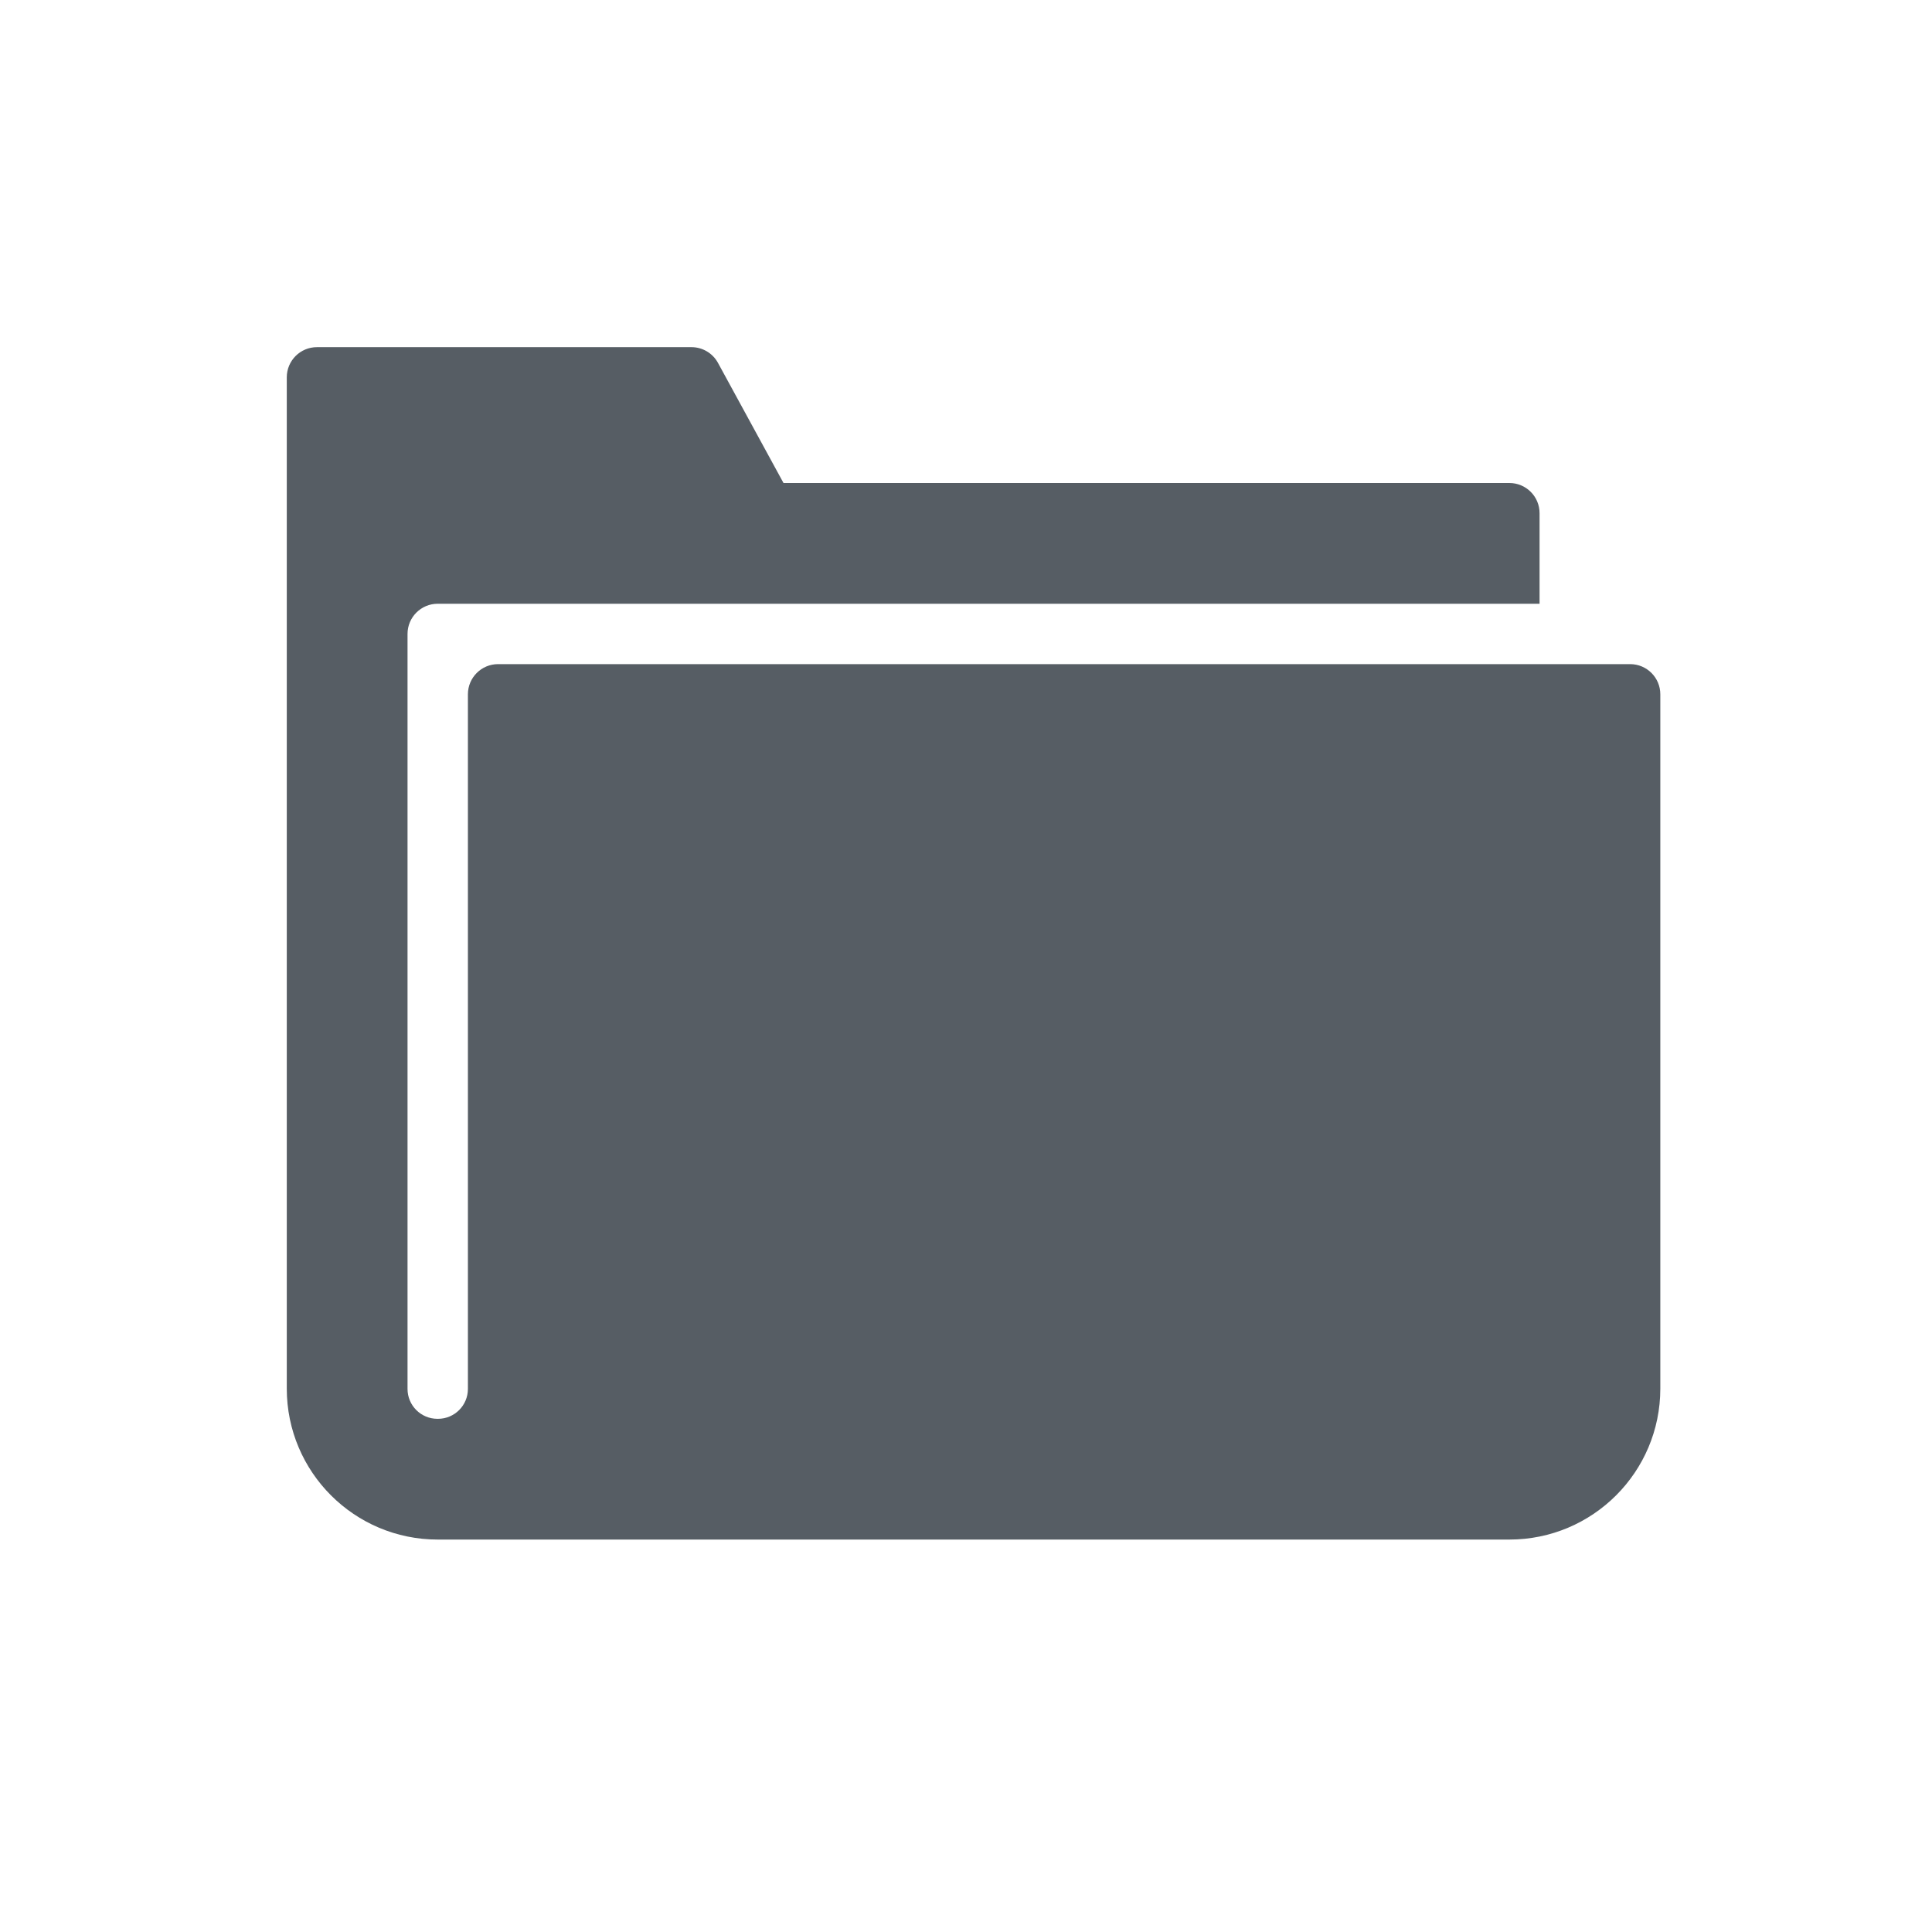
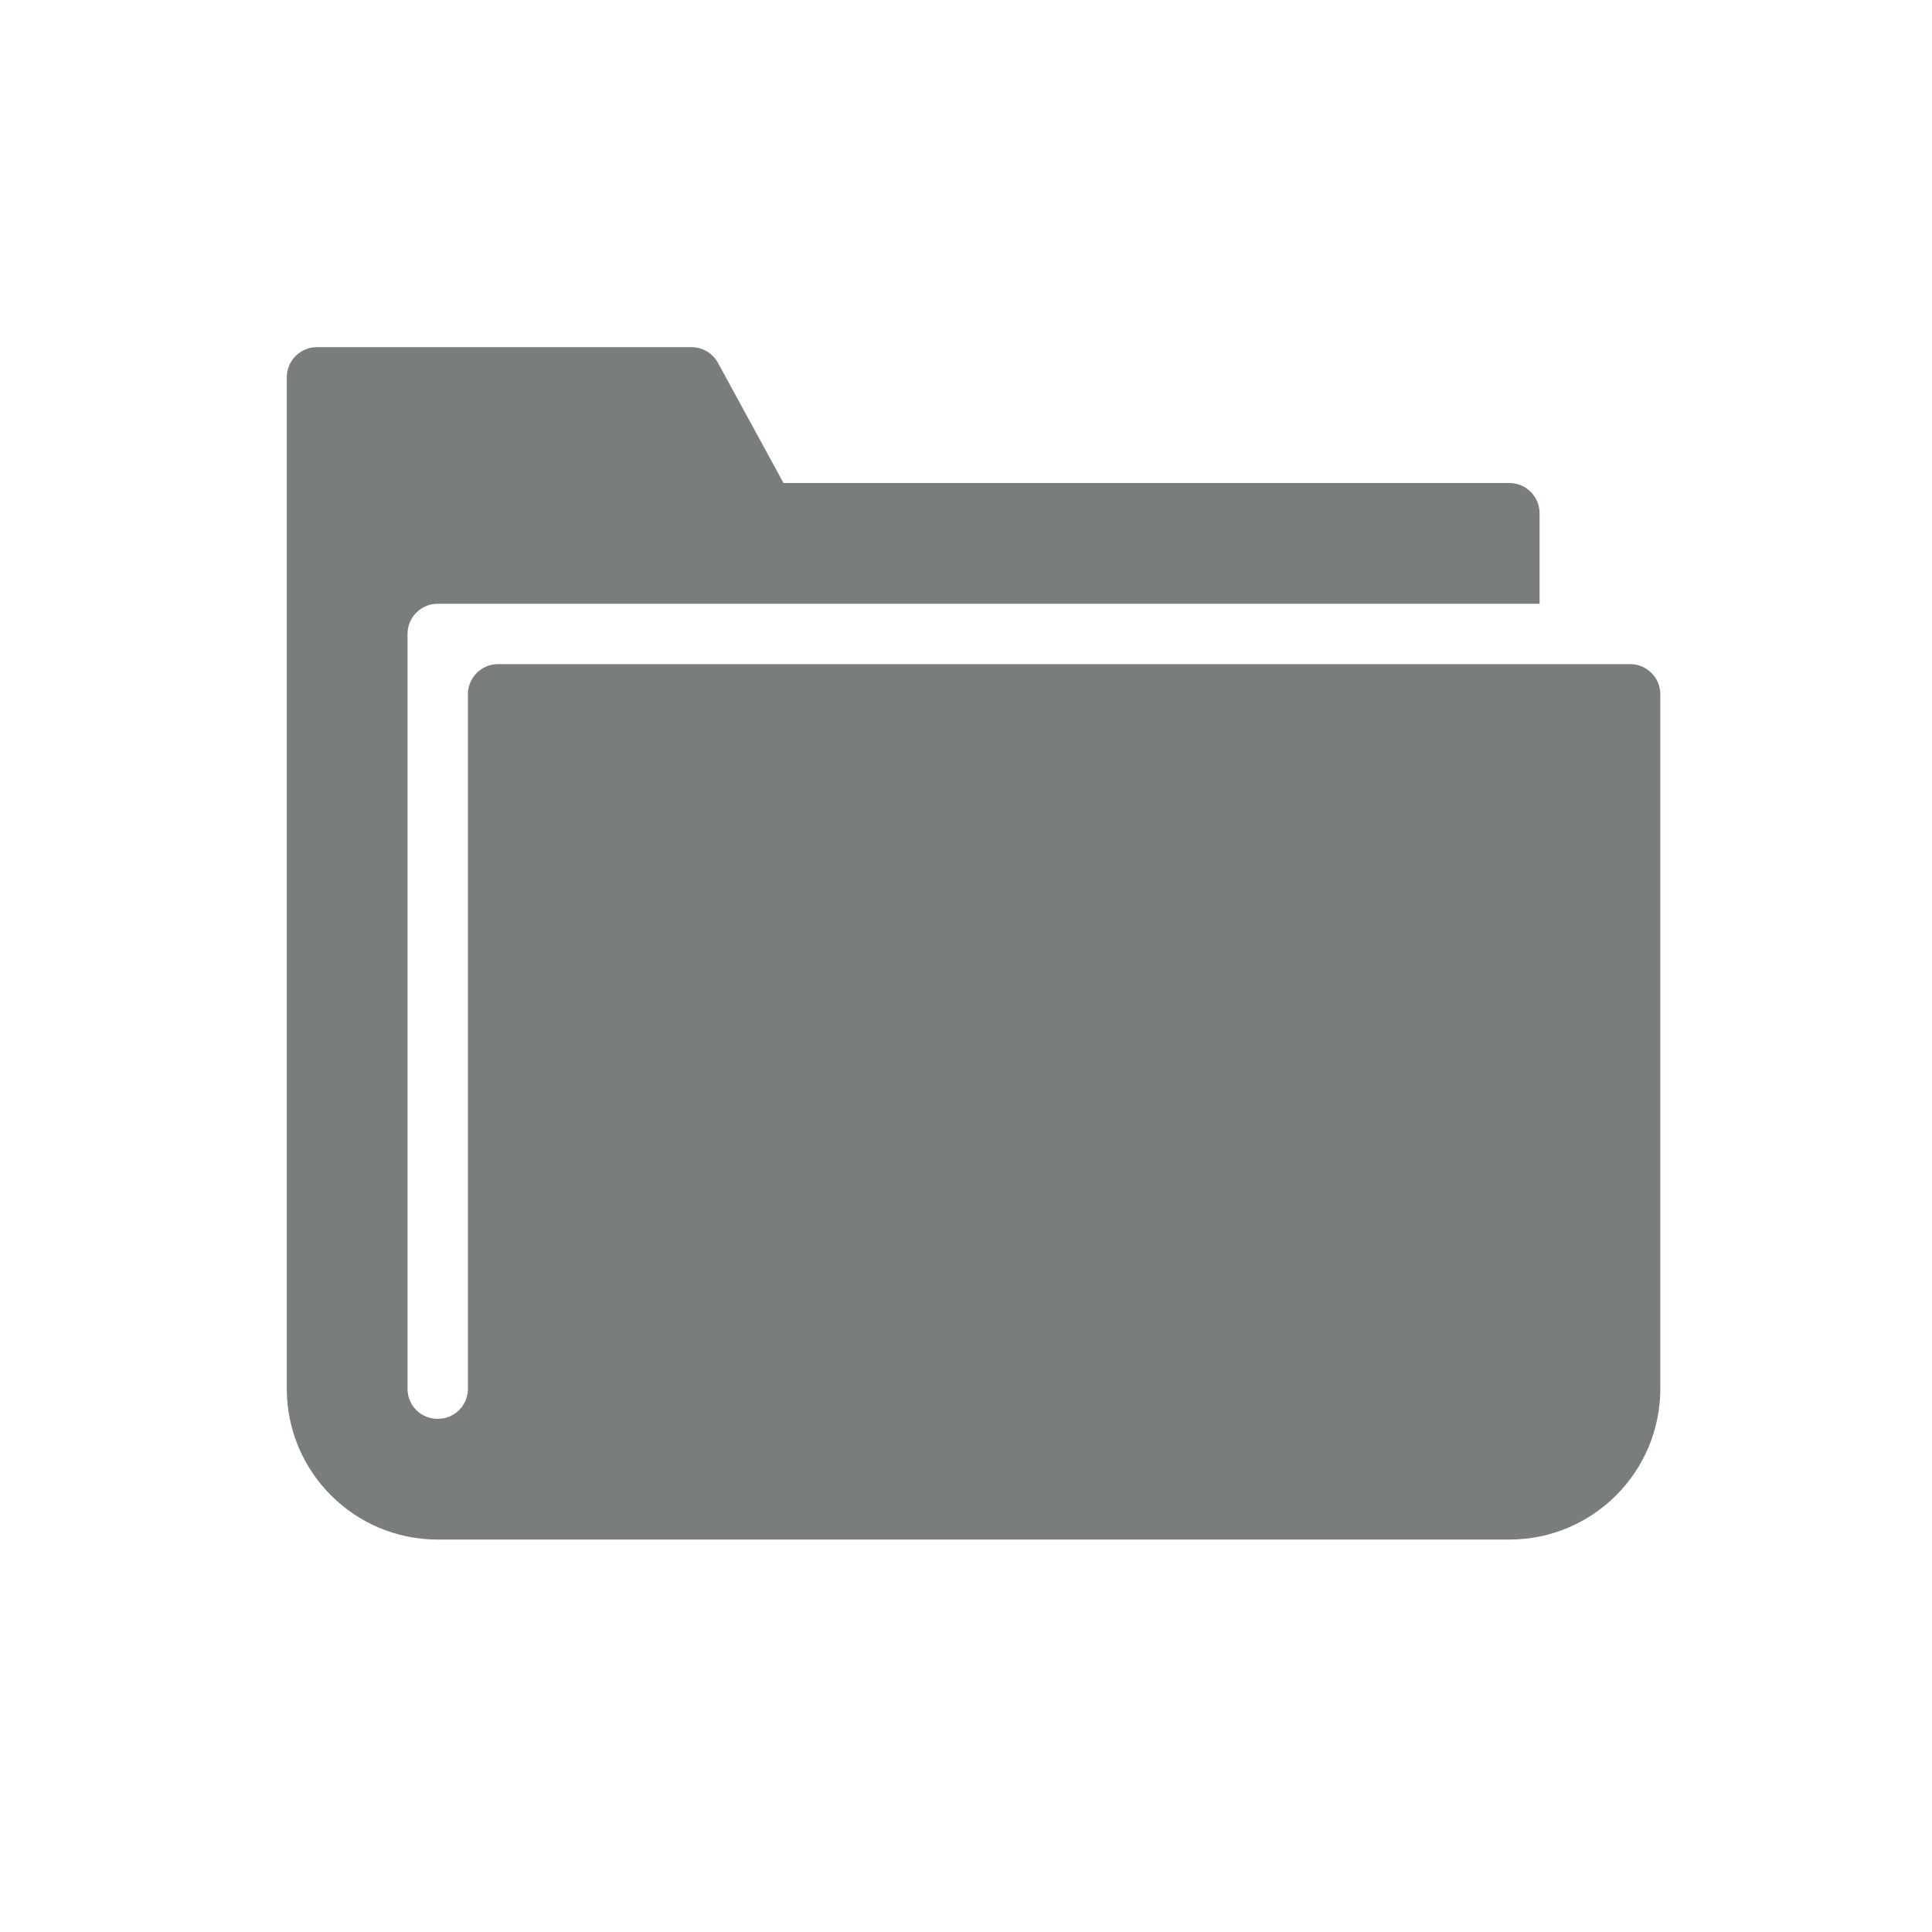
<svg xmlns="http://www.w3.org/2000/svg" version="1.2" baseProfile="tiny" x="0px" y="0px" width="128px" height="128px" viewBox="0 0 128 128" xml:space="preserve">
  <g id="_x31_28px_boxes">
    <rect fill="none" width="128" height="128" />
  </g>
  <g id="Production">
-     <path fill="#565D64" d="M108,44H33c-1.105,0-2,0.895-2,2v46.02c0,1.093-0.886,1.98-1.98,1.98h-0.04   C27.887,94,27,93.114,27,92.02V42c0-1.105,0.895-2,2-2h73v-6c0-1.105-0.895-2-2-2H51.909l-4.341-7.958   C47.218,23.4,46.545,23,45.813,23H21c-1.105,0-2,0.895-2,2v67c0,5.523,4.477,10,10,10h71c5.523,0,10-4.477,10-10V46   C110,44.895,109.105,44,108,44z" />
+     <path fill="#7a7D7d" d="M108,44H33c-1.105,0-2,0.895-2,2v46.02c0,1.093-0.886,1.98-1.98,1.98h-0.04   C27.887,94,27,93.114,27,92.02V42c0-1.105,0.895-2,2-2h73v-6c0-1.105-0.895-2-2-2H51.909l-4.341-7.958   C47.218,23.4,46.545,23,45.813,23H21c-1.105,0-2,0.895-2,2v67c0,5.523,4.477,10,10,10h71c5.523,0,10-4.477,10-10V46   C110,44.895,109.105,44,108,44z" />
  </g>
</svg>
